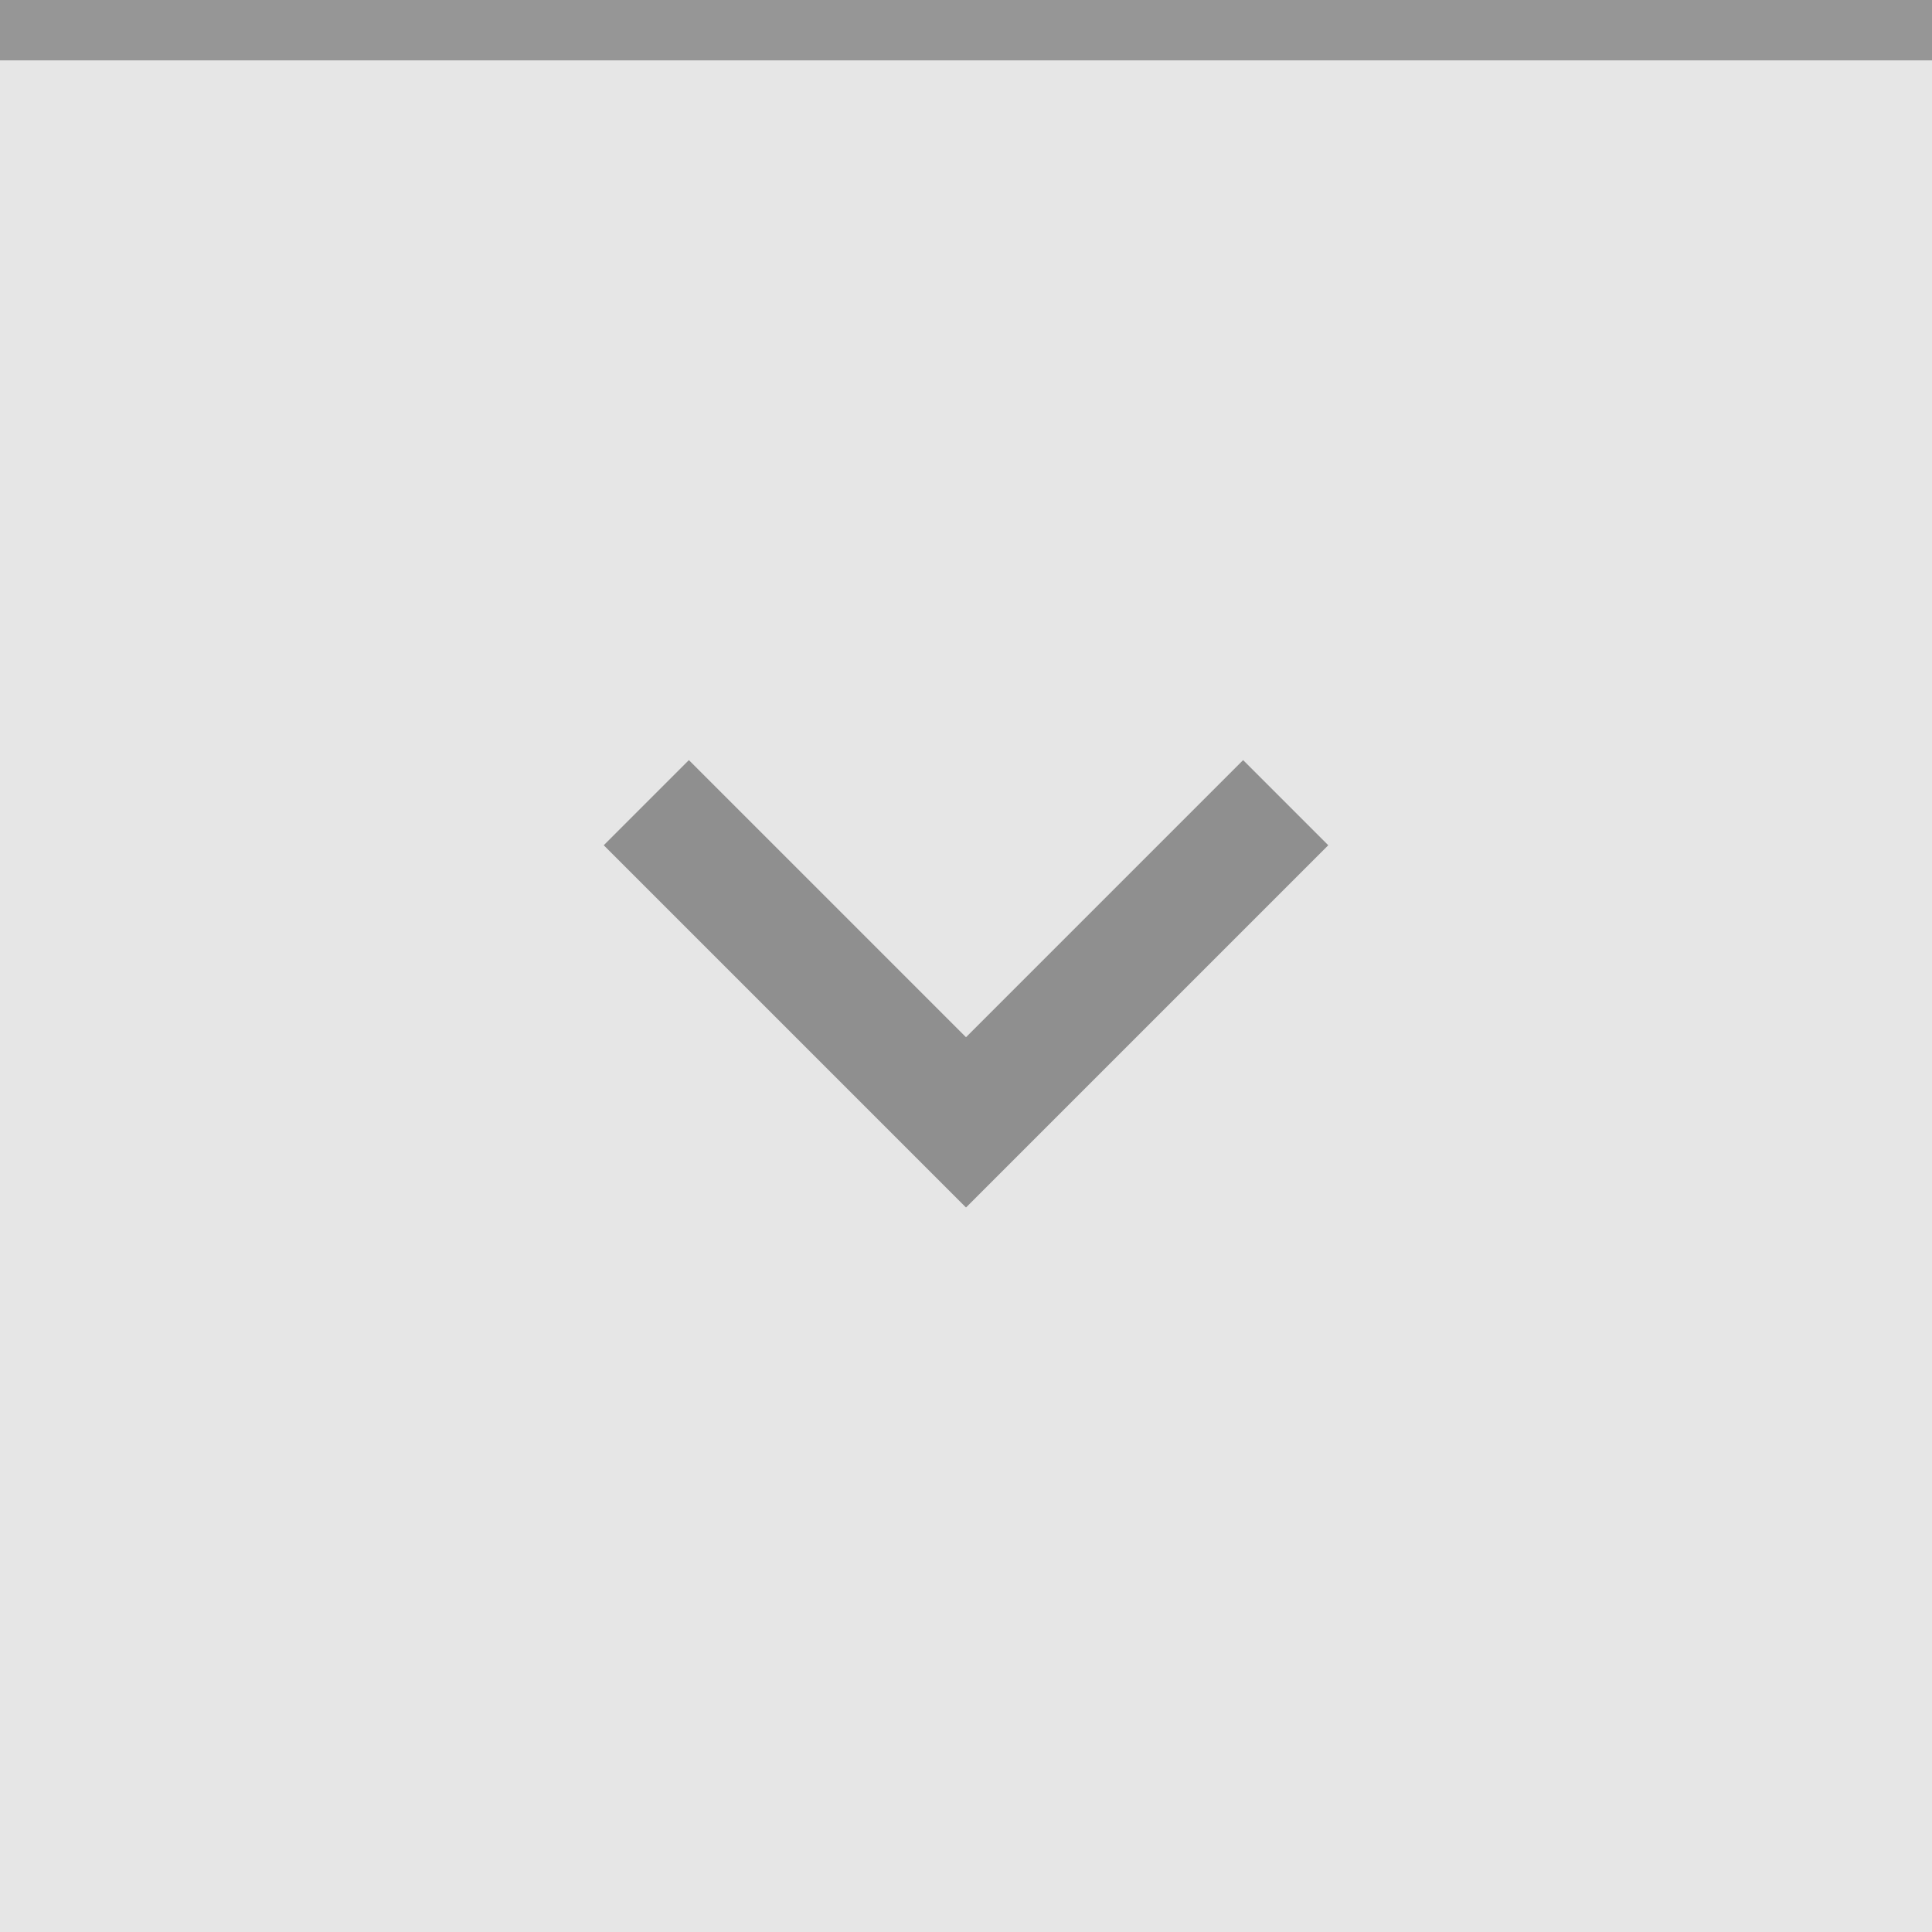
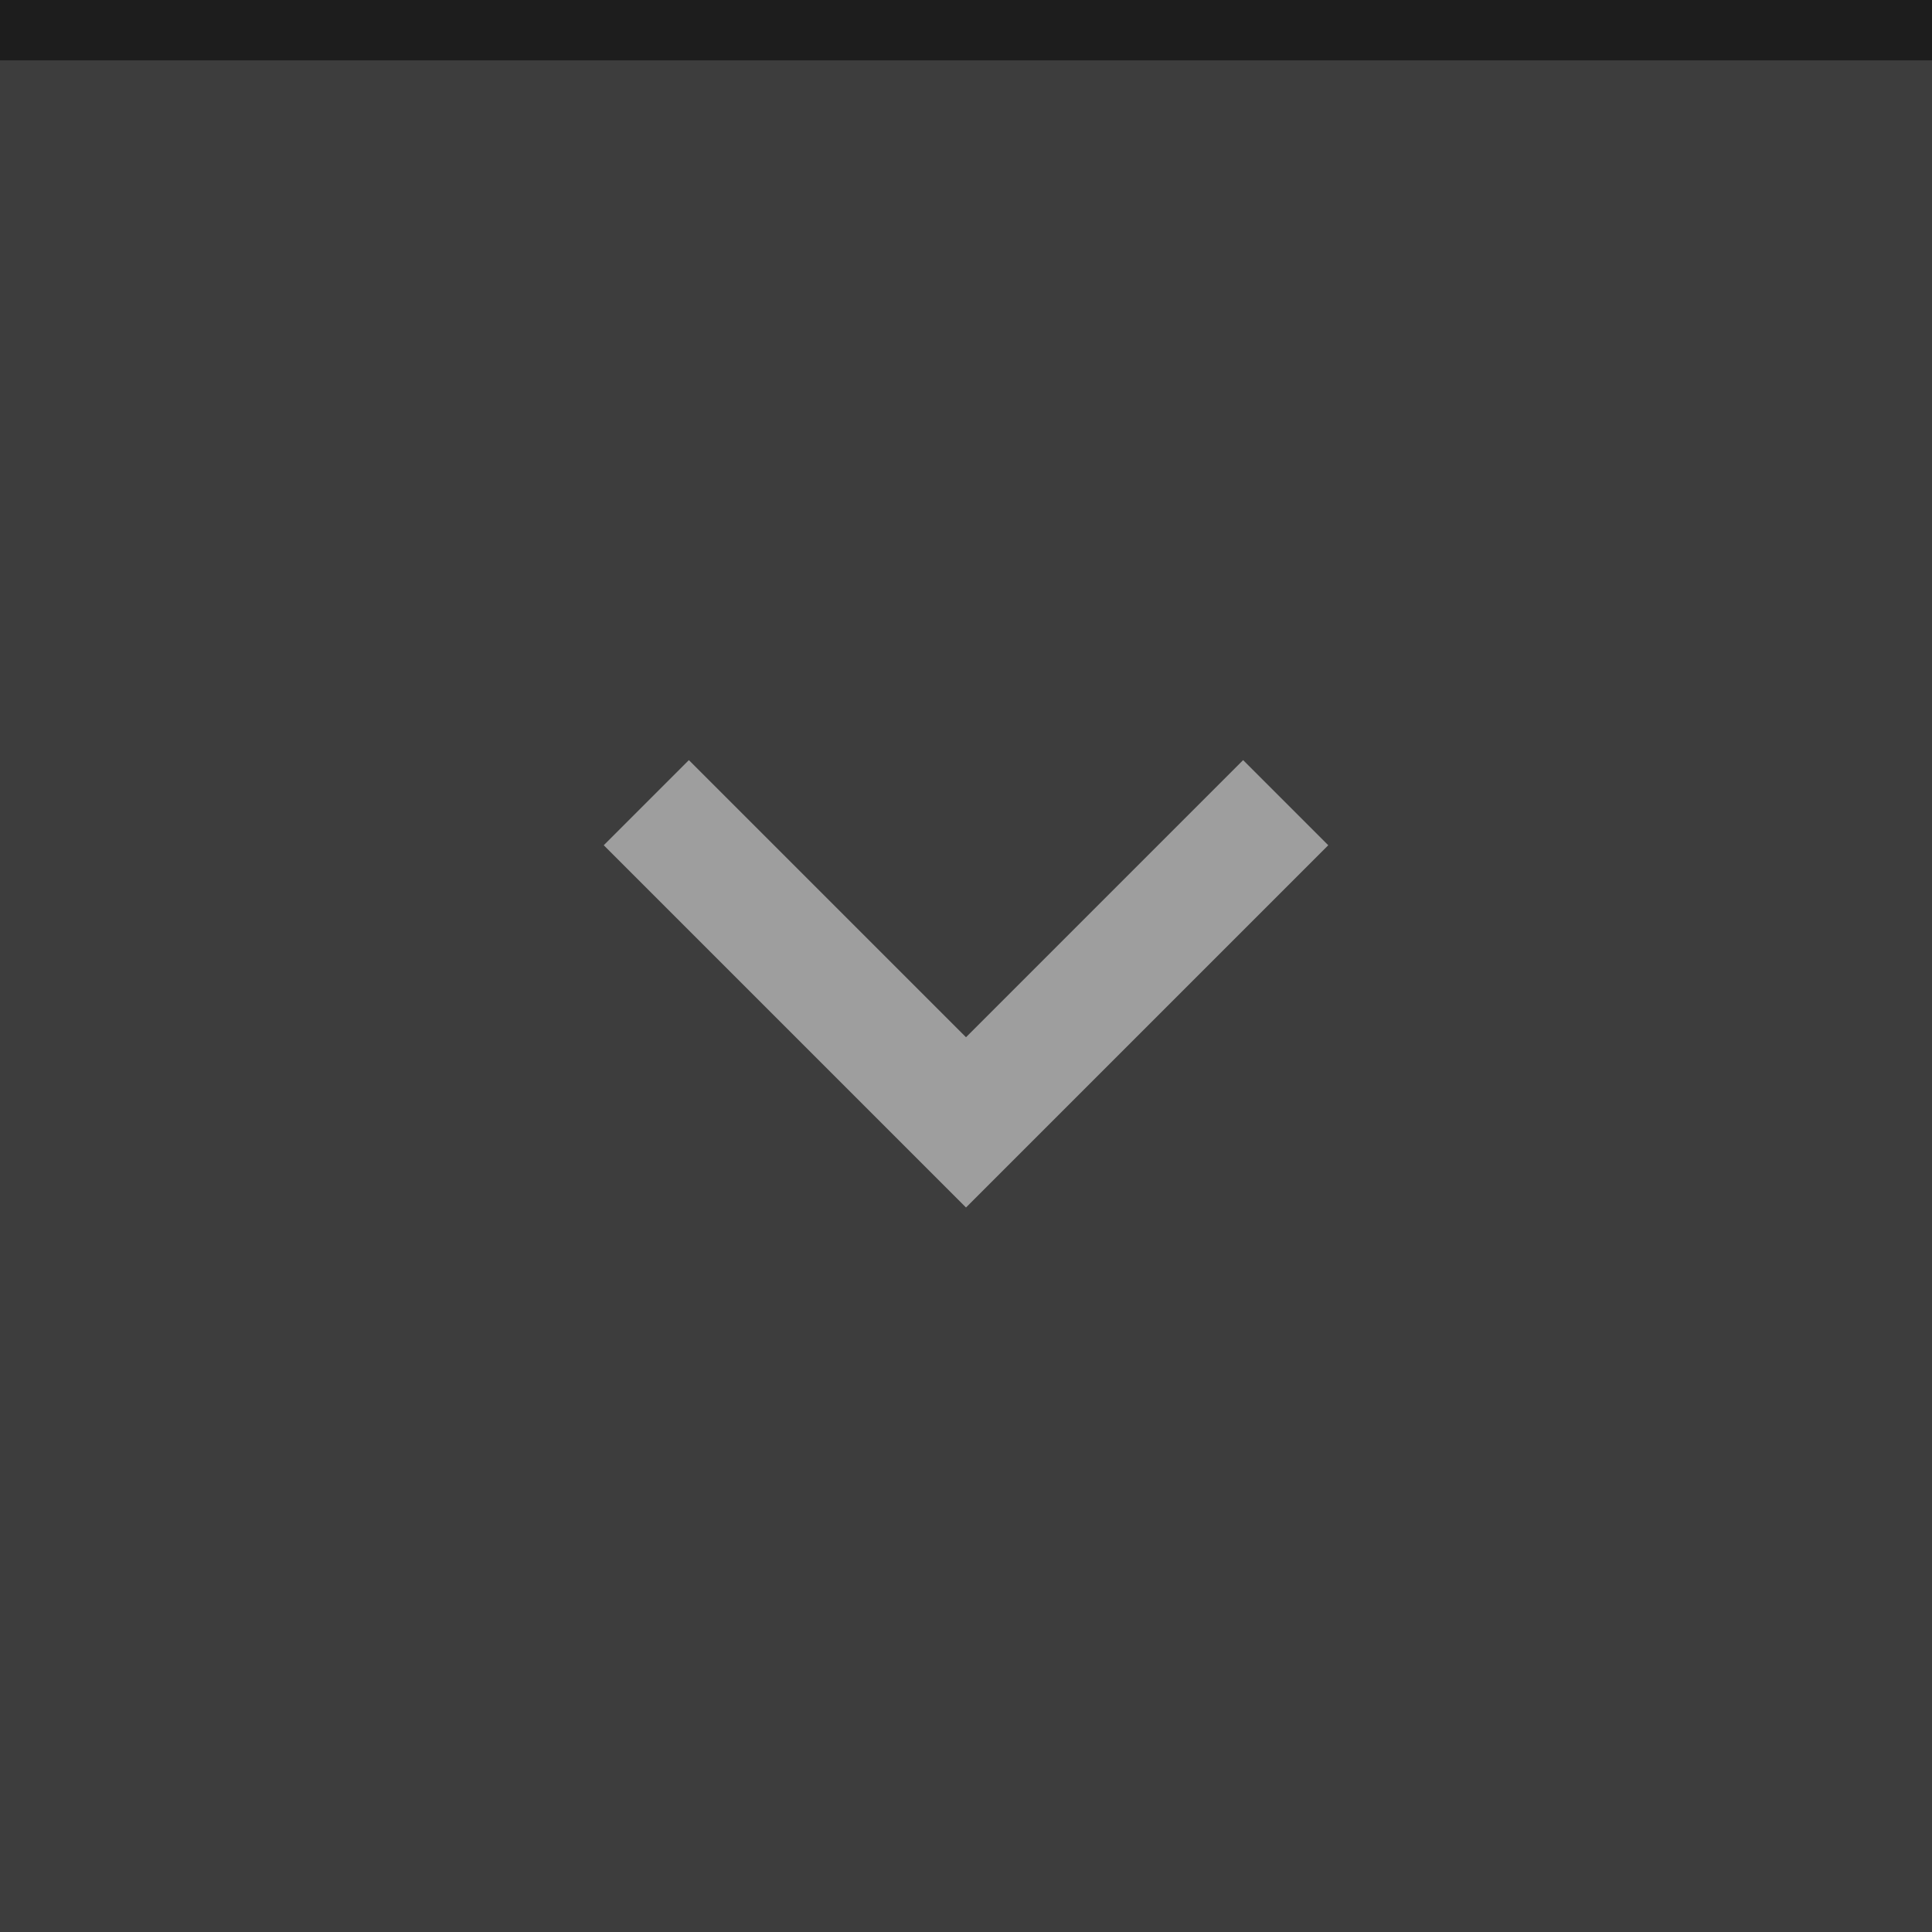
- <svg xmlns="http://www.w3.org/2000/svg" width="32" height="32" viewBox="0 0 32 32" version="1.1" id="svg102">
+ <svg xmlns="http://www.w3.org/2000/svg" id="svg102" version="1.1" viewBox="0 0 32 32" height="32" width="32">
  <defs id="defs106" />
-   <rect width="32" height="32" fill="#D6D6D6" id="rect92" style="fill:#e6e6e6;fill-opacity:1" />
-   <rect width="32" height="1" fill="#FFFFFF" fill-opacity="0.4" id="rect94" style="fill:#969696;fill-opacity:1" />
-   <g fill="#000000" opacity="0.38" id="g100">
-     <circle cx="16" cy="16" r="12" opacity="0" id="circle96" />
-     <path d="m22 14-1.41-1.41-4.59 4.59-4.59-4.59-1.41 1.41l6 6z" id="path98" />
+   <rect style="fill:#3d3d3d;fill-opacity:1" id="rect92" fill="#D6D6D6" height="32" width="32" />
+   <rect style="fill:#1d1d1d;fill-opacity:1" id="rect94" fill-opacity="0.4" fill="#FFFFFF" height="1" width="32" />
+   <g id="g100" opacity="0.38" fill="#000000" style="fill:#ffffff;fill-opacity:1;opacity:0.5">
+     <circle id="circle96" opacity="0" r="12" cy="16" cx="16" style="fill:#ffffff;fill-opacity:1" />
+     <path id="path98" d="m22 14-1.41-1.41-4.59 4.59-4.59-4.59-1.41 1.41l6 6z" style="fill:#ffffff;fill-opacity:1" />
  </g>
</svg>
